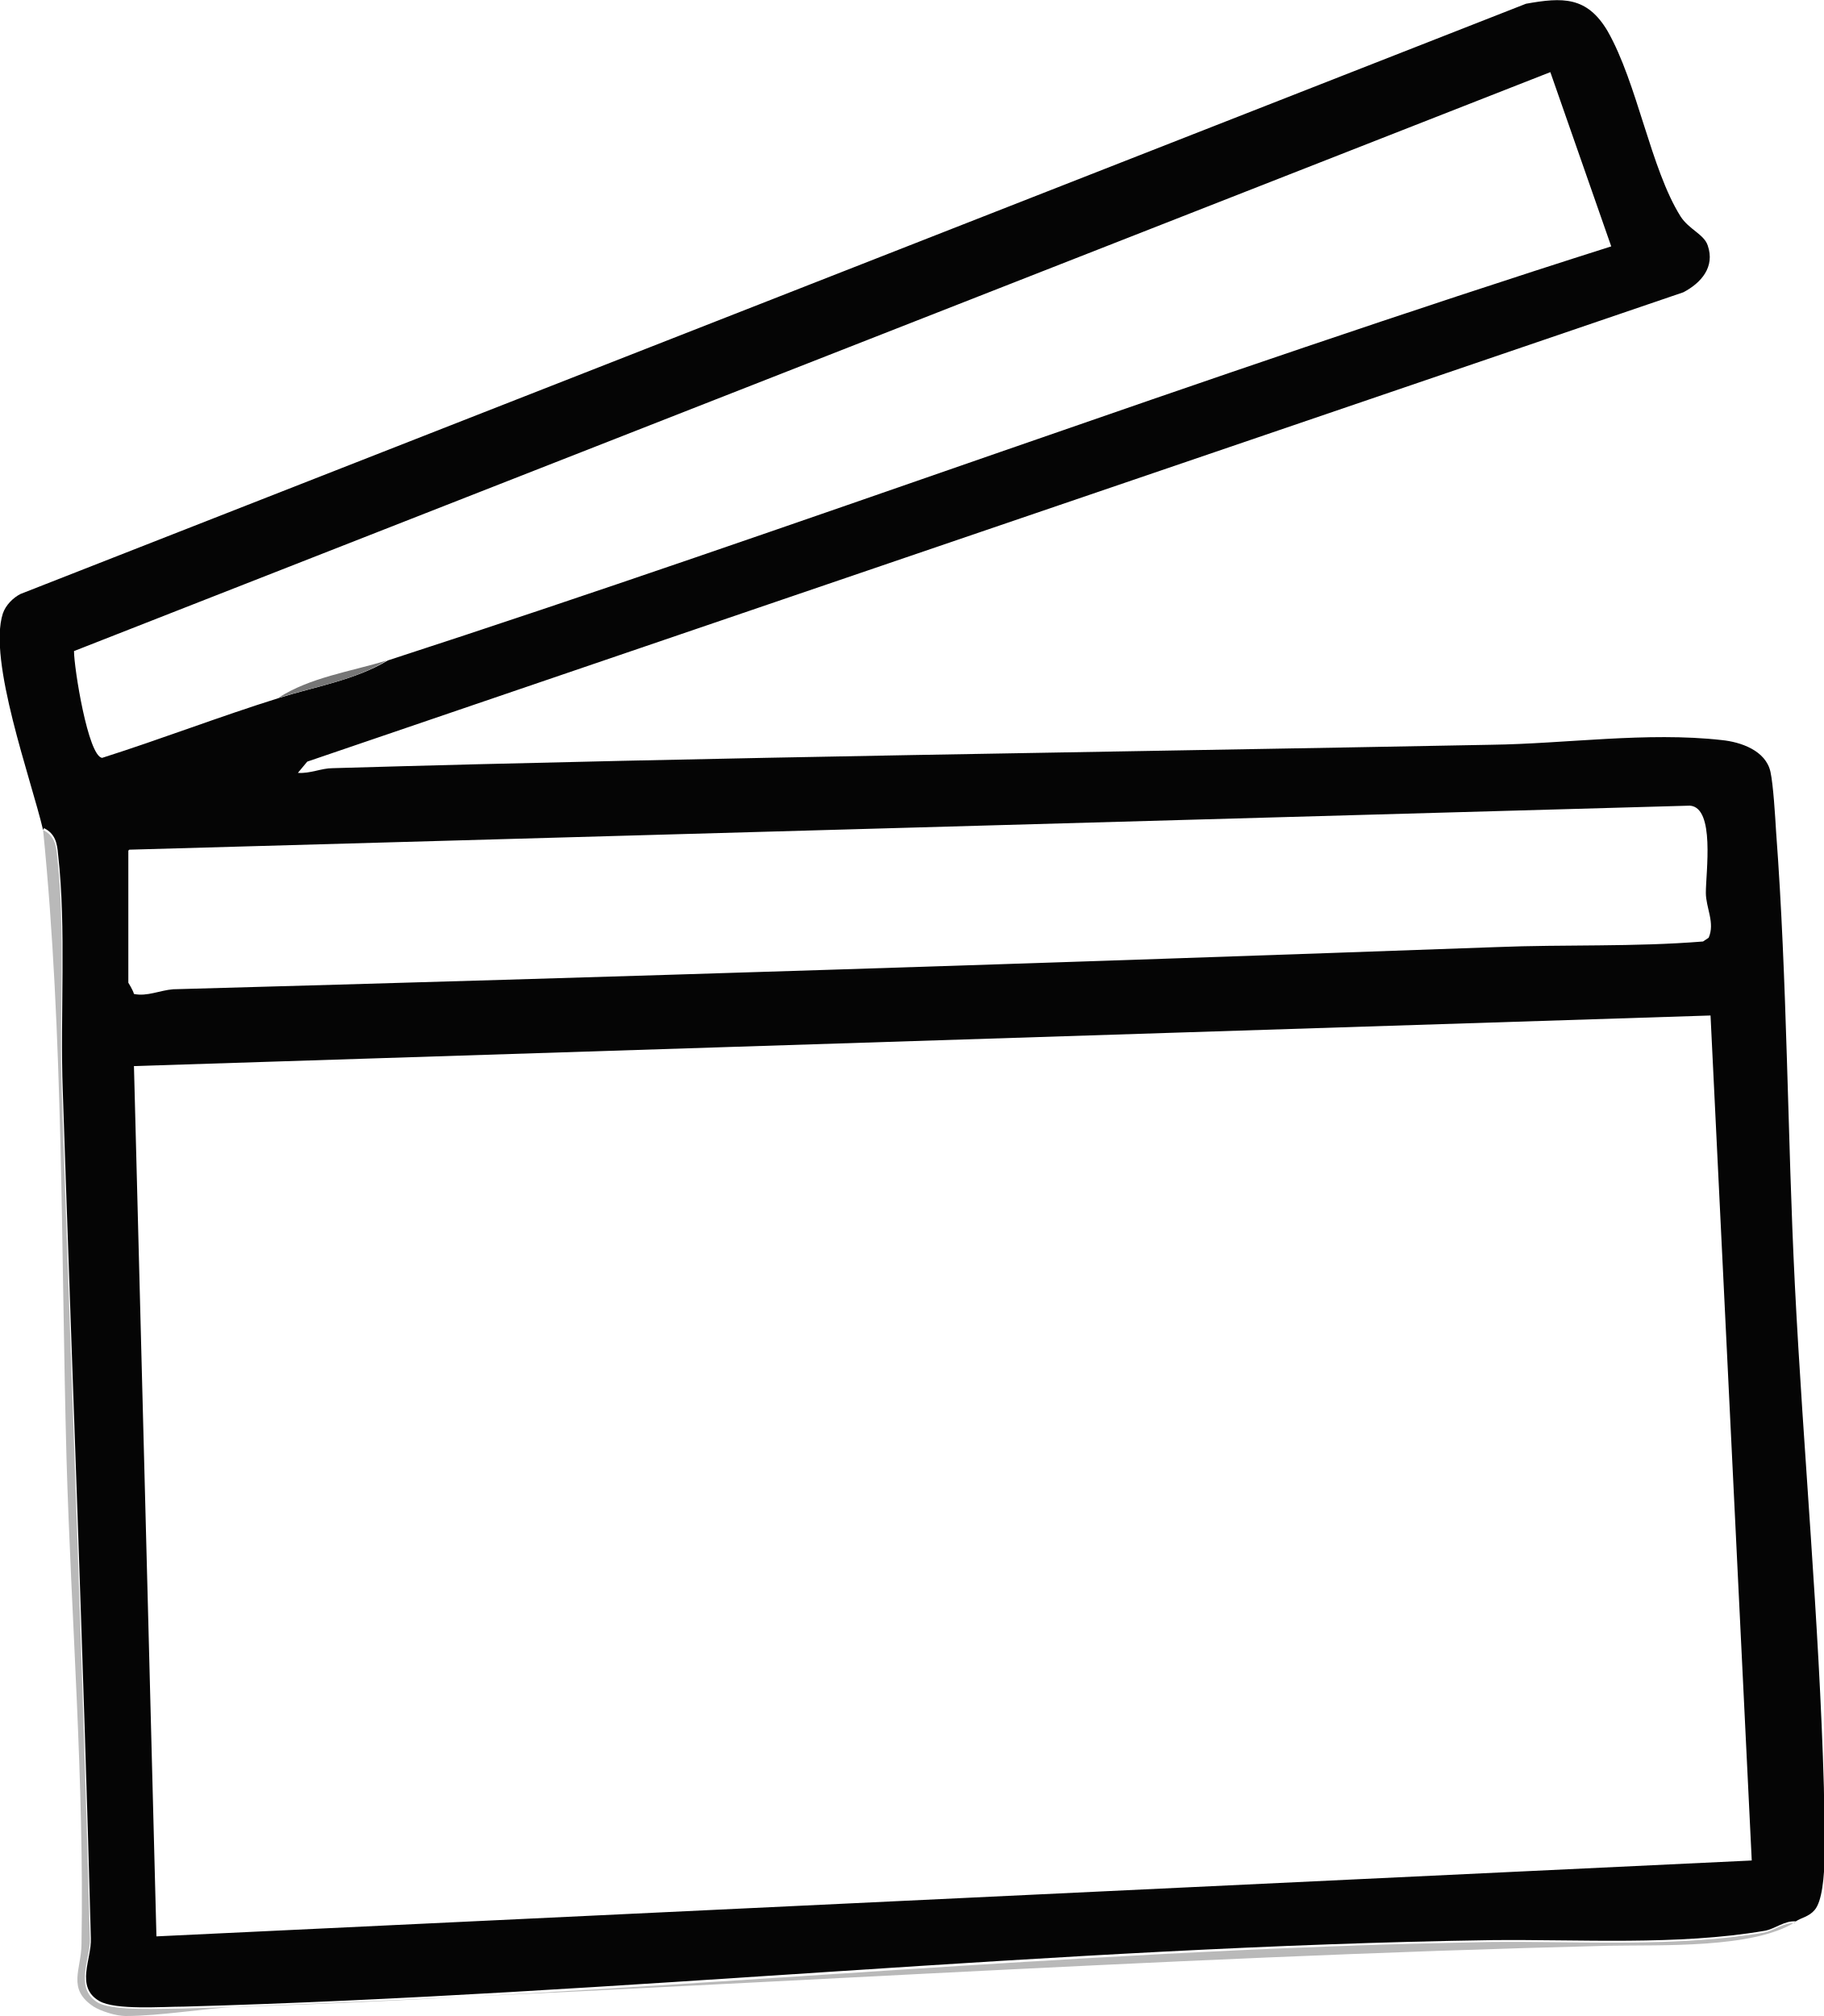
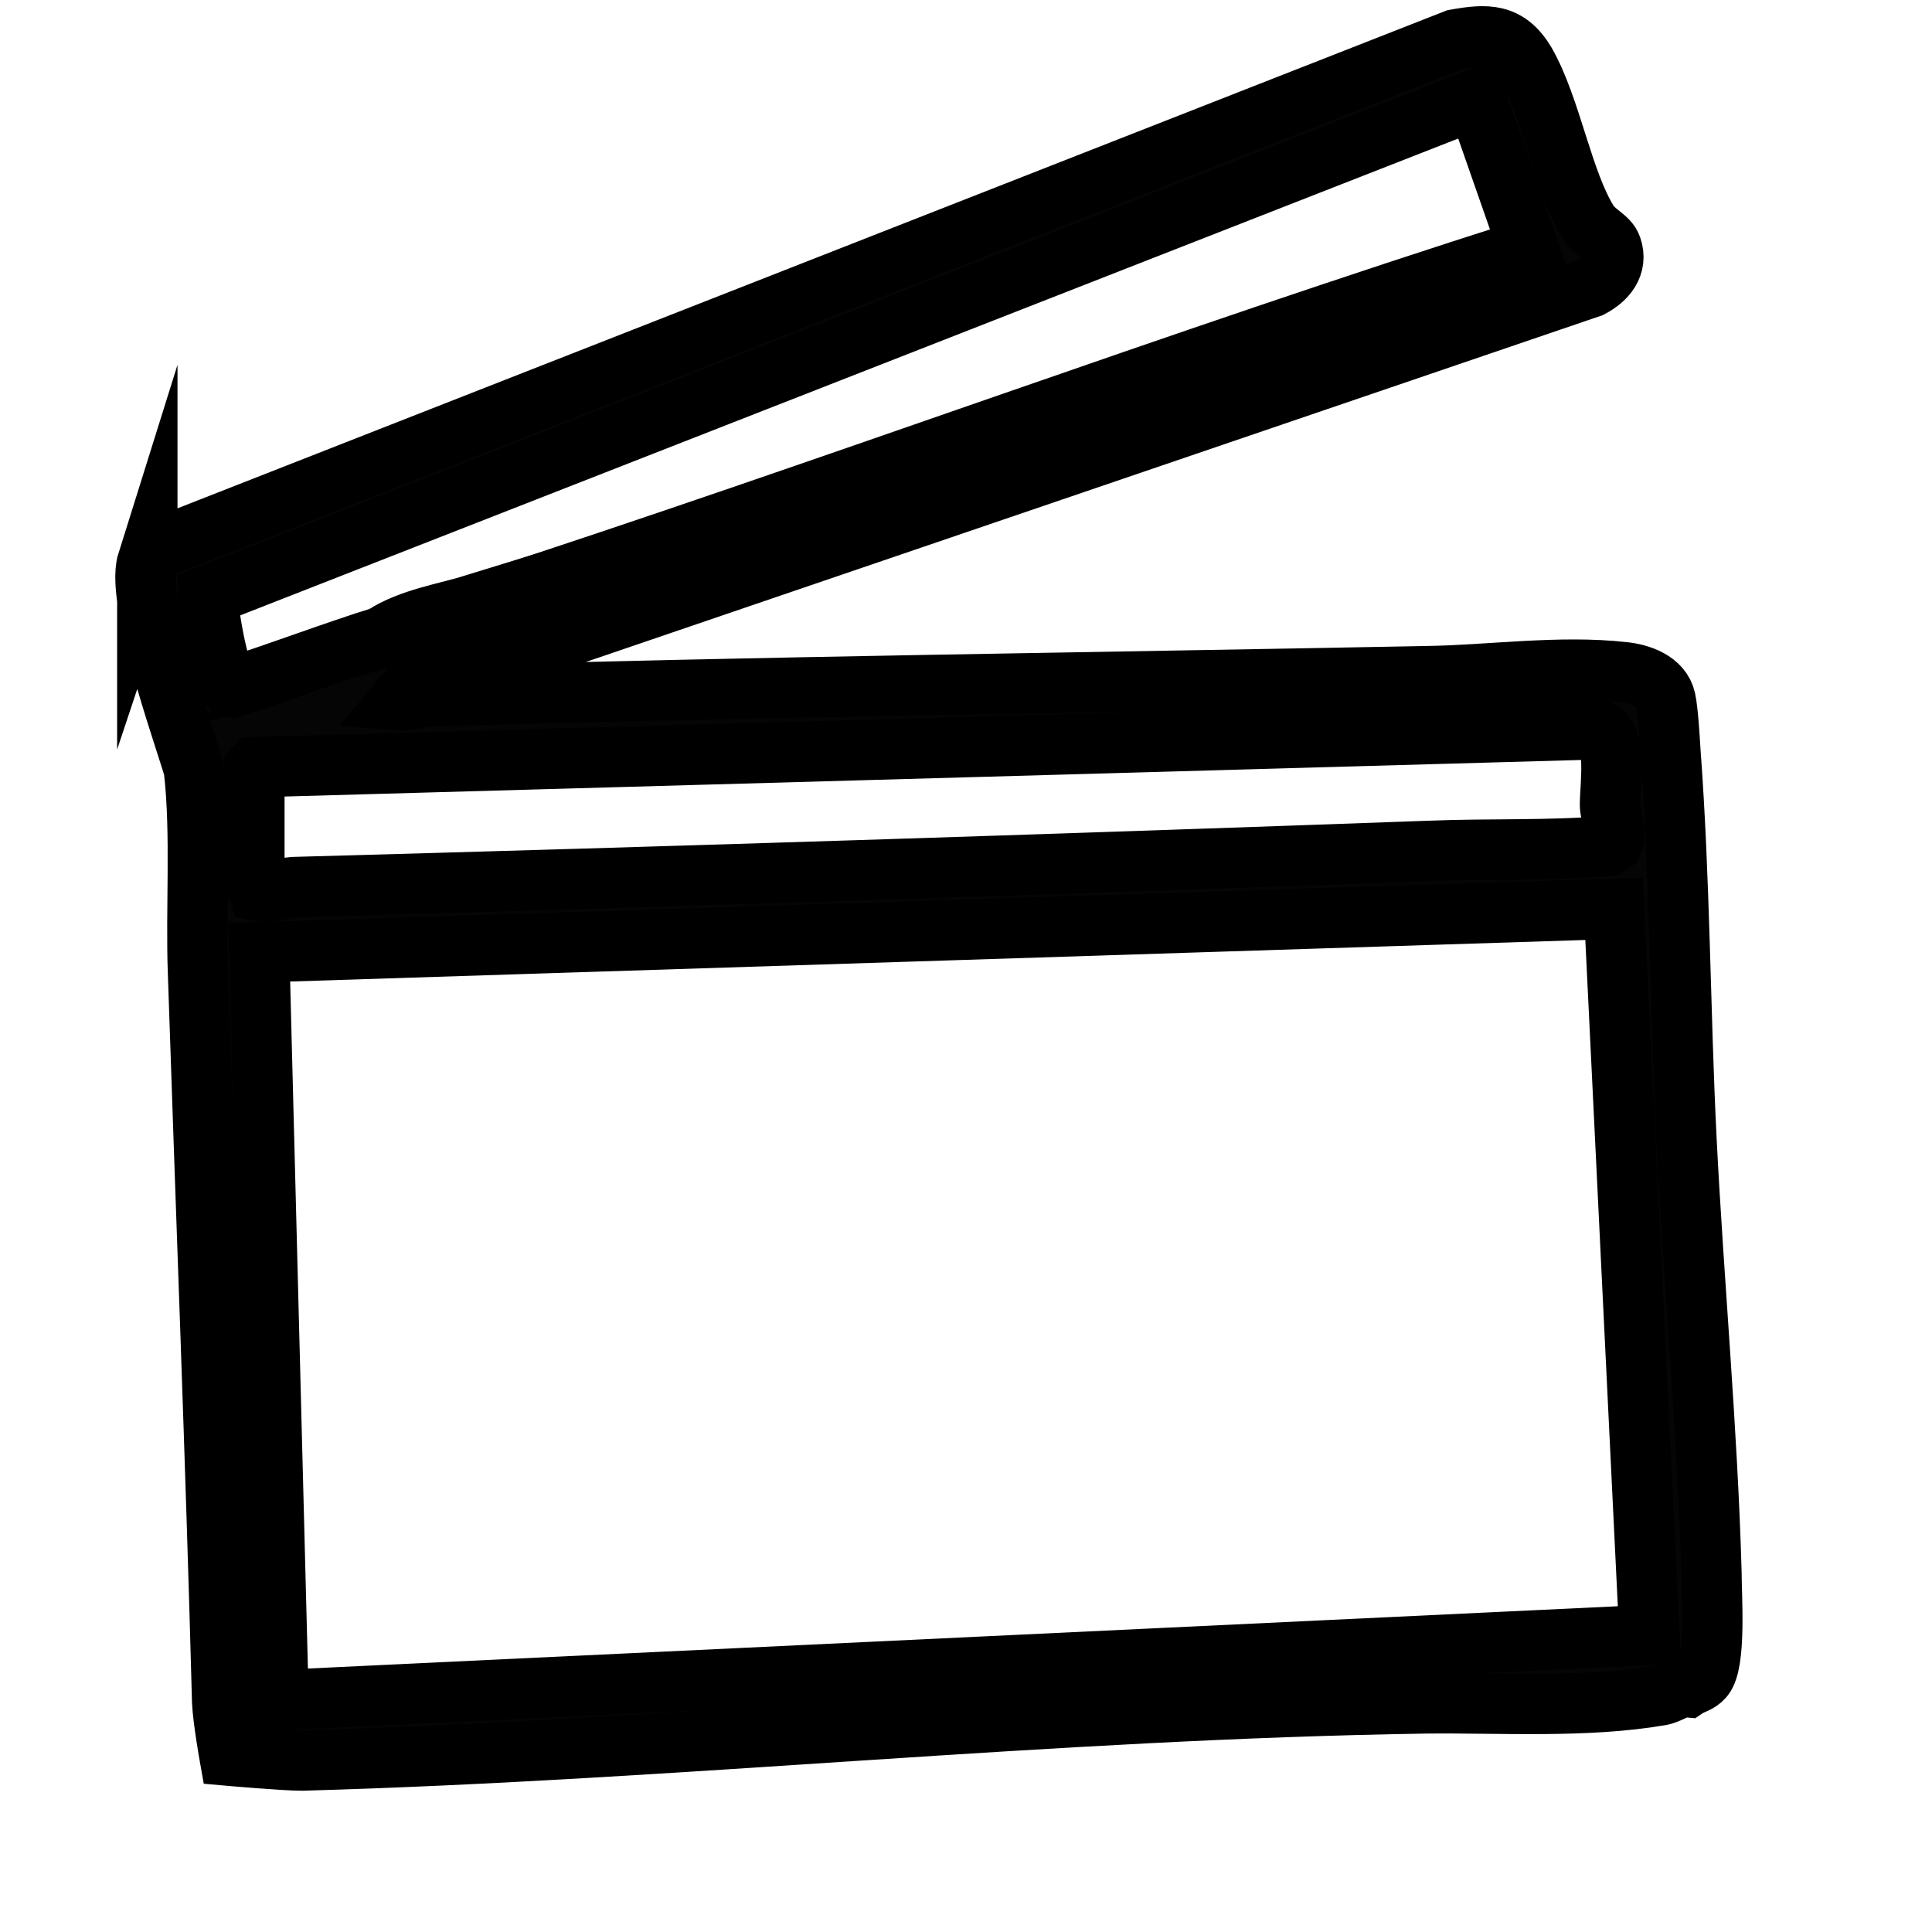
- <svg xmlns="http://www.w3.org/2000/svg" id="Layer_1" data-name="Layer 1" viewBox="0 0 19.47 21.52">
+ <svg xmlns="http://www.w3.org/2000/svg" id="Layer_1" data-name="Layer 1" viewBox="0 0 24 24">
  <defs>
    <style>
      .cls-1 {
-         fill: #767676;
+         fill: #050505;
+       }
+ 
+       .cls-1, .cls-2 {
+         stroke: #000;
+         stroke-miterlimit: 10;
+         stroke-width: .75px;
      }

      .cls-2 {
-         fill: #050505;
-       }
- 
-       .cls-3 {
-         fill: #b9b9b9;
+         fill: #767676;
      }
    </style>
  </defs>
-   <path class="cls-3" d="M19.16,20.52c-.45.28-1.42.24-1.98.25-4.87.12-9.75.46-14.63.65-.38.02-.84.1-1.21.1-.1,0-.26-.05-.34-.1-.29-.19-.13-.4-.13-.67.03-1.73-.11-3.46-.16-5.18-.06-2.23-.03-4.51-.25-6.71.12.06.14.16.15.28.09.78.02,1.72.05,2.52.1,3.01.22,6.04.3,9.05,0,.21-.17.52.09.67.17.09.68.06.9.06,4.66-.12,9.31-.63,13.97-.71.93-.01,1.98.06,2.91-.1.11-.02.21-.11.33-.1Z" />
-   <g>
-     <path class="cls-2" d="M.46,8.86c-.13-.55-.59-1.81-.43-2.31.03-.09.11-.17.19-.21L16.29.04c.39-.07.65-.08.87.29.32.56.46,1.47.78,1.98.09.14.25.19.29.31.08.23-.07.4-.26.5L3.28,8.13l-.1.12c.13.01.25-.05.37-.05,4.12-.12,8.24-.17,12.37-.25.79-.01,1.66-.14,2.46-.05.2.02.47.11.52.34.03.14.05.47.06.64.12,1.6.12,3.23.2,4.83.09,1.78.26,3.59.31,5.37,0,.29.06,1.13-.1,1.31-.06.07-.14.08-.2.12-.12-.01-.22.08-.33.1-.93.16-1.99.09-2.91.1-4.66.07-9.31.58-13.97.71-.22,0-.73.04-.9-.06-.26-.15-.08-.45-.09-.67-.08-3.01-.2-6.04-.3-9.05-.03-.8.04-1.73-.05-2.52-.01-.12-.03-.22-.15-.28ZM2.98,7.45c.38-.12.81-.19,1.16-.4,4.37-1.42,8.68-3.03,13.06-4.42l-.65-1.86L.79,6.95c0,.18.15,1.12.3,1.14.63-.2,1.25-.44,1.89-.64ZM1.37,9.08v1.41s.05.08.06.12c.14.03.28-.04.42-.05,4.72-.13,9.41-.28,14.12-.45.74-.03,1.47,0,2.21-.06l.06-.04c.07-.16-.03-.32-.03-.48,0-.22.1-.91-.17-.93l-16.66.47ZM18.7,19.86l-.44-9.02-16.83.54.24,9.29,17.03-.81Z" />
-     <path class="cls-1" d="M4.13,7.05c-.34.21-.77.28-1.16.4.34-.22.77-.28,1.16-.4Z" />
-   </g>
+   <path class="cls-1" d="M1.83,7c.03-.09.11-.17.19-.21L18.08.49c.39-.07.65-.08.87.29.32.56.46,1.47.78,1.98.09.14.25.19.29.31.08.23-.07.4-.26.5l-14.69,5.01-.1.12c.13.01.25-.05.37-.05,4.12-.12,8.24-.17,12.37-.25.79-.01,1.66-.14,2.46-.05.2.02.47.11.52.34.03.14.05.47.06.64.12,1.6.12,3.23.2,4.83.09,1.78.26,3.59.31,5.37,0,.29.06,1.13-.1,1.31-.06.07-.14.08-.2.12-.12-.01-.22.08-.33.1-.93.16-1.99.09-2.91.1-4.66.07-9.31.58-13.97.71-.22,0-.9-.06-.9-.06,0,0-.08-.45-.09-.67-.08-3.01-.2-6.04-.3-9.05-.03-.8.04-1.73-.05-2.52-.01-.12-.74-2.08-.58-2.59ZM4.77,7.91c.38-.12.81-.19,1.16-.4,4.37-1.42,8.68-3.03,13.06-4.42l-.65-1.86L2.58,7.4c0,.18.15,1.12.3,1.14.63-.2,1.25-.44,1.89-.64ZM3.16,9.54v1.41s.05.08.06.12c.14.03.28-.04.42-.05,4.72-.13,9.41-.28,14.12-.45.74-.03,1.47,0,2.21-.06l.06-.04c.07-.16-.03-.32-.03-.48,0-.22.1-.91-.17-.93l-16.66.47ZM20.49,20.31l-.44-9.02-16.83.54.24,9.29,17.03-.81Z" />
+   <path class="cls-2" d="M5.92,7.5c-.34.21-.77.28-1.16.4.34-.22.77-.28,1.16-.4Z" />
</svg>
